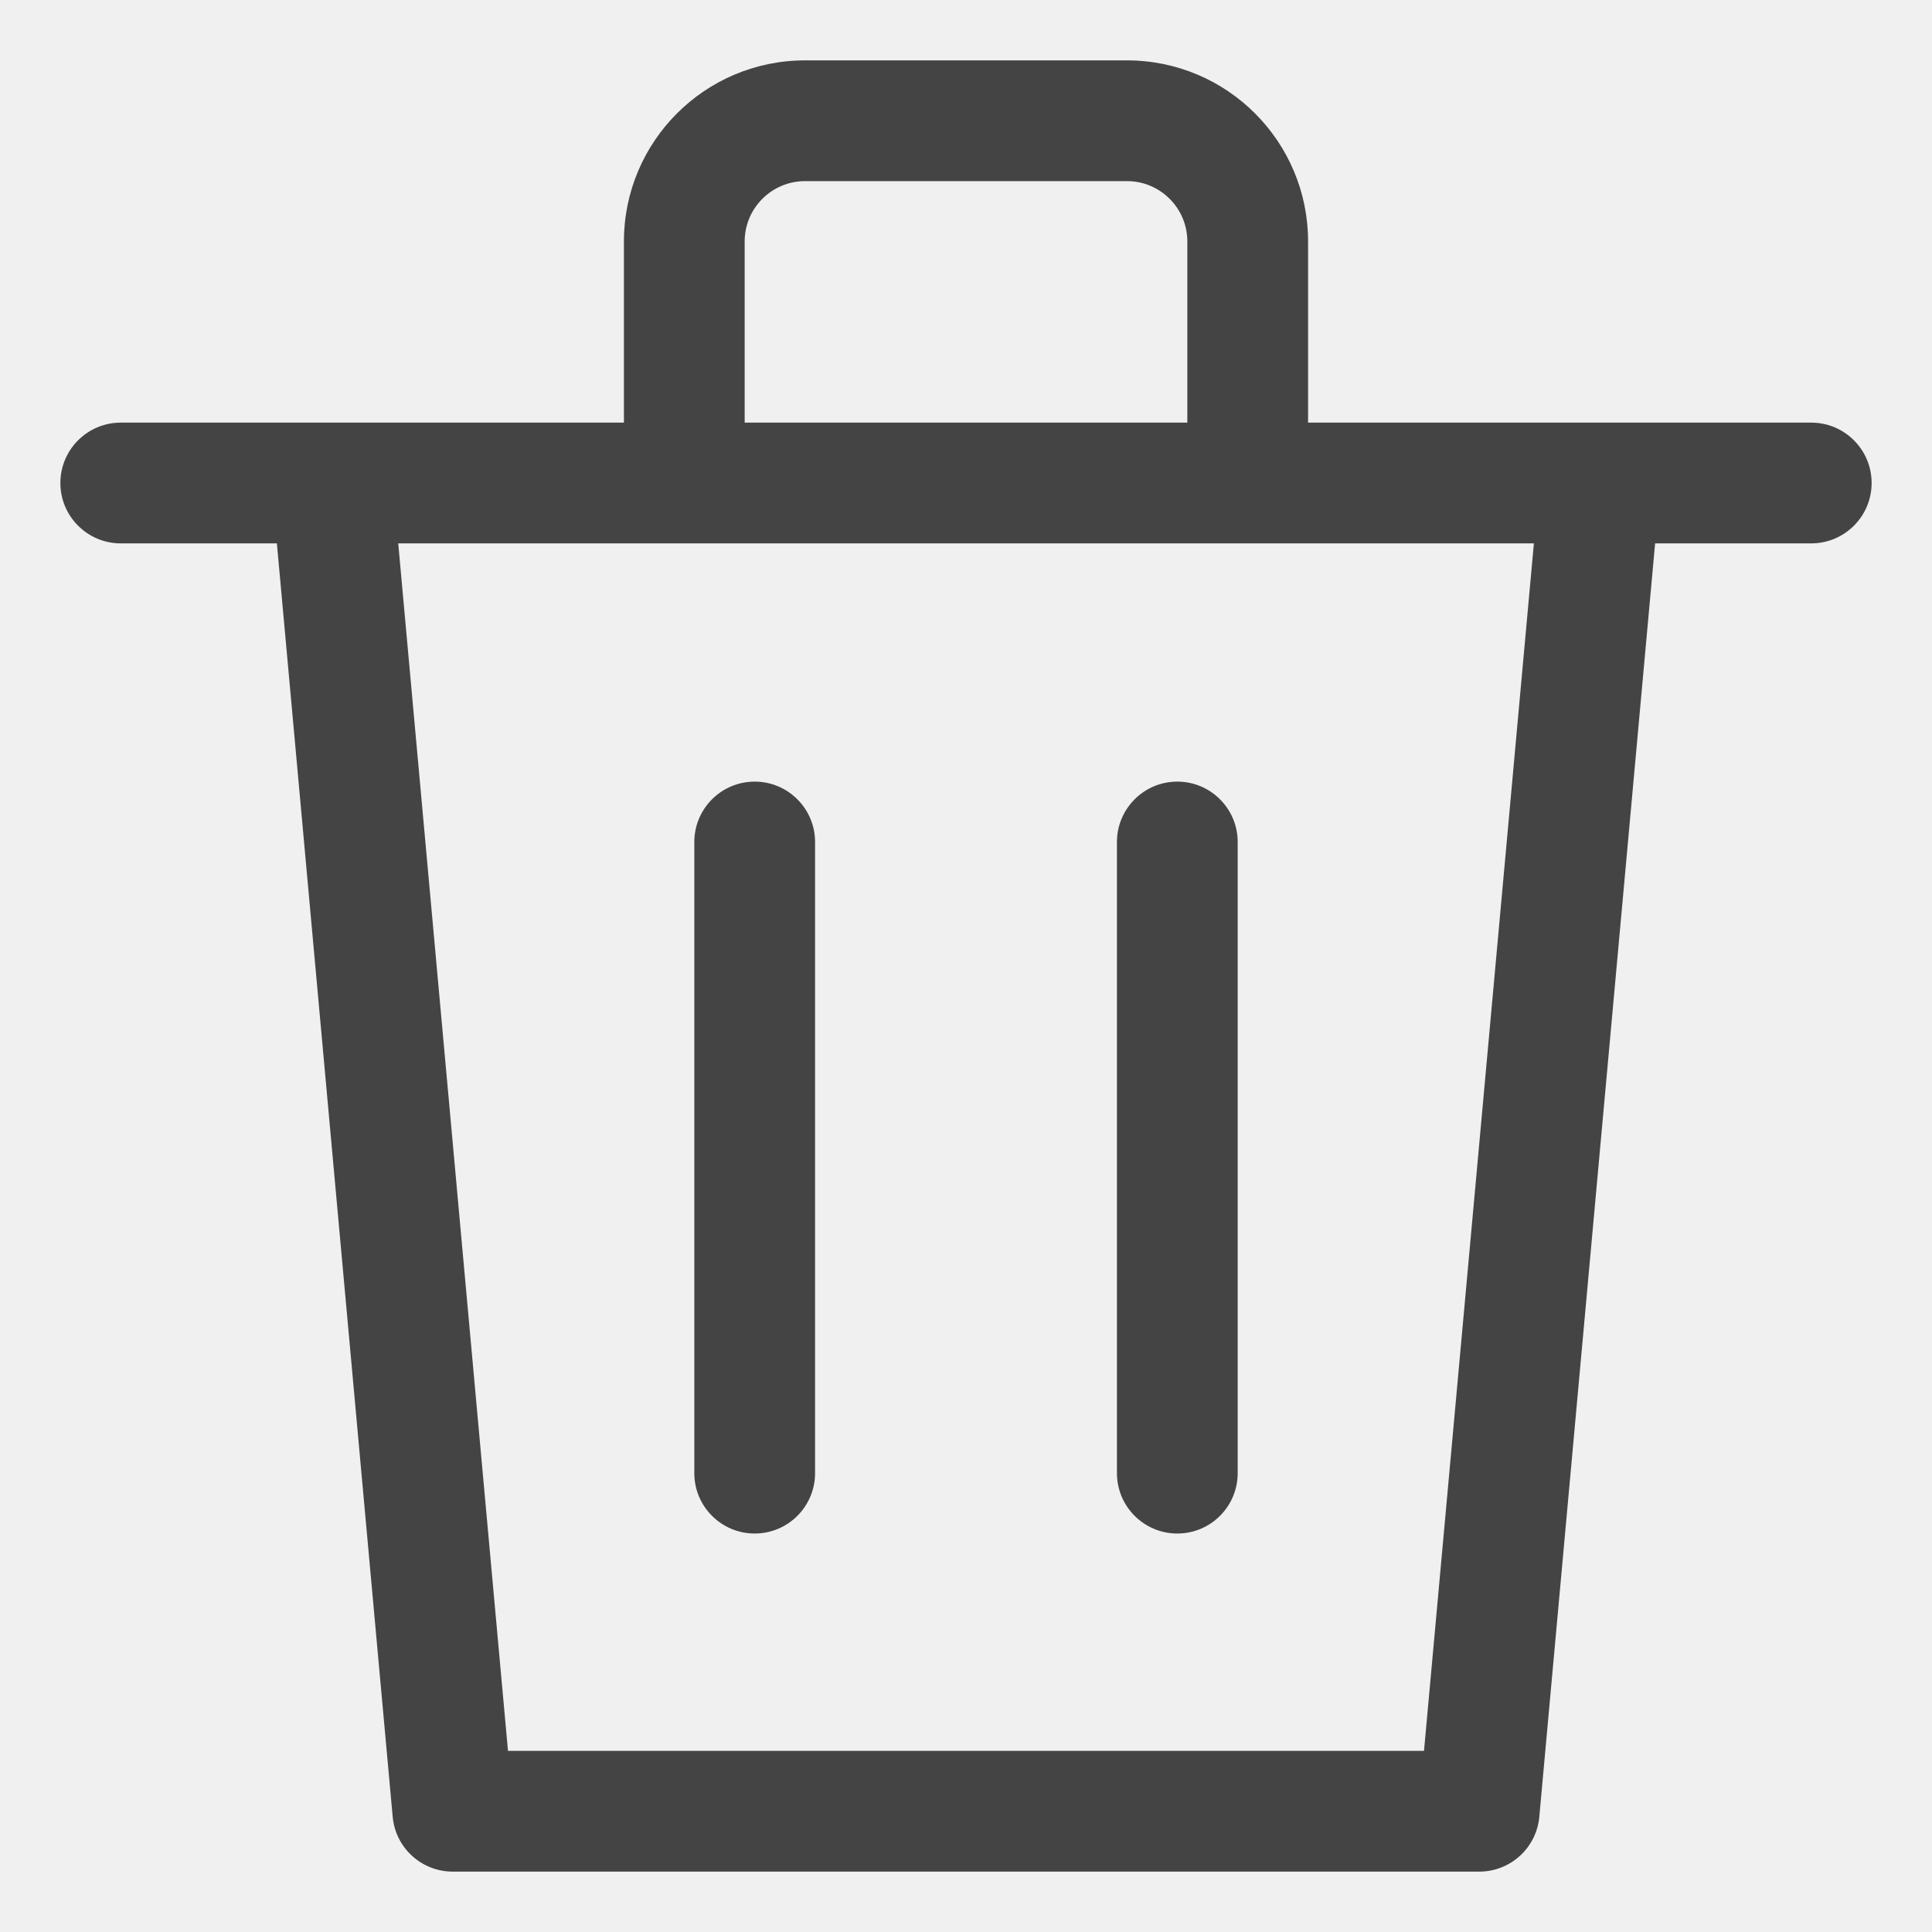
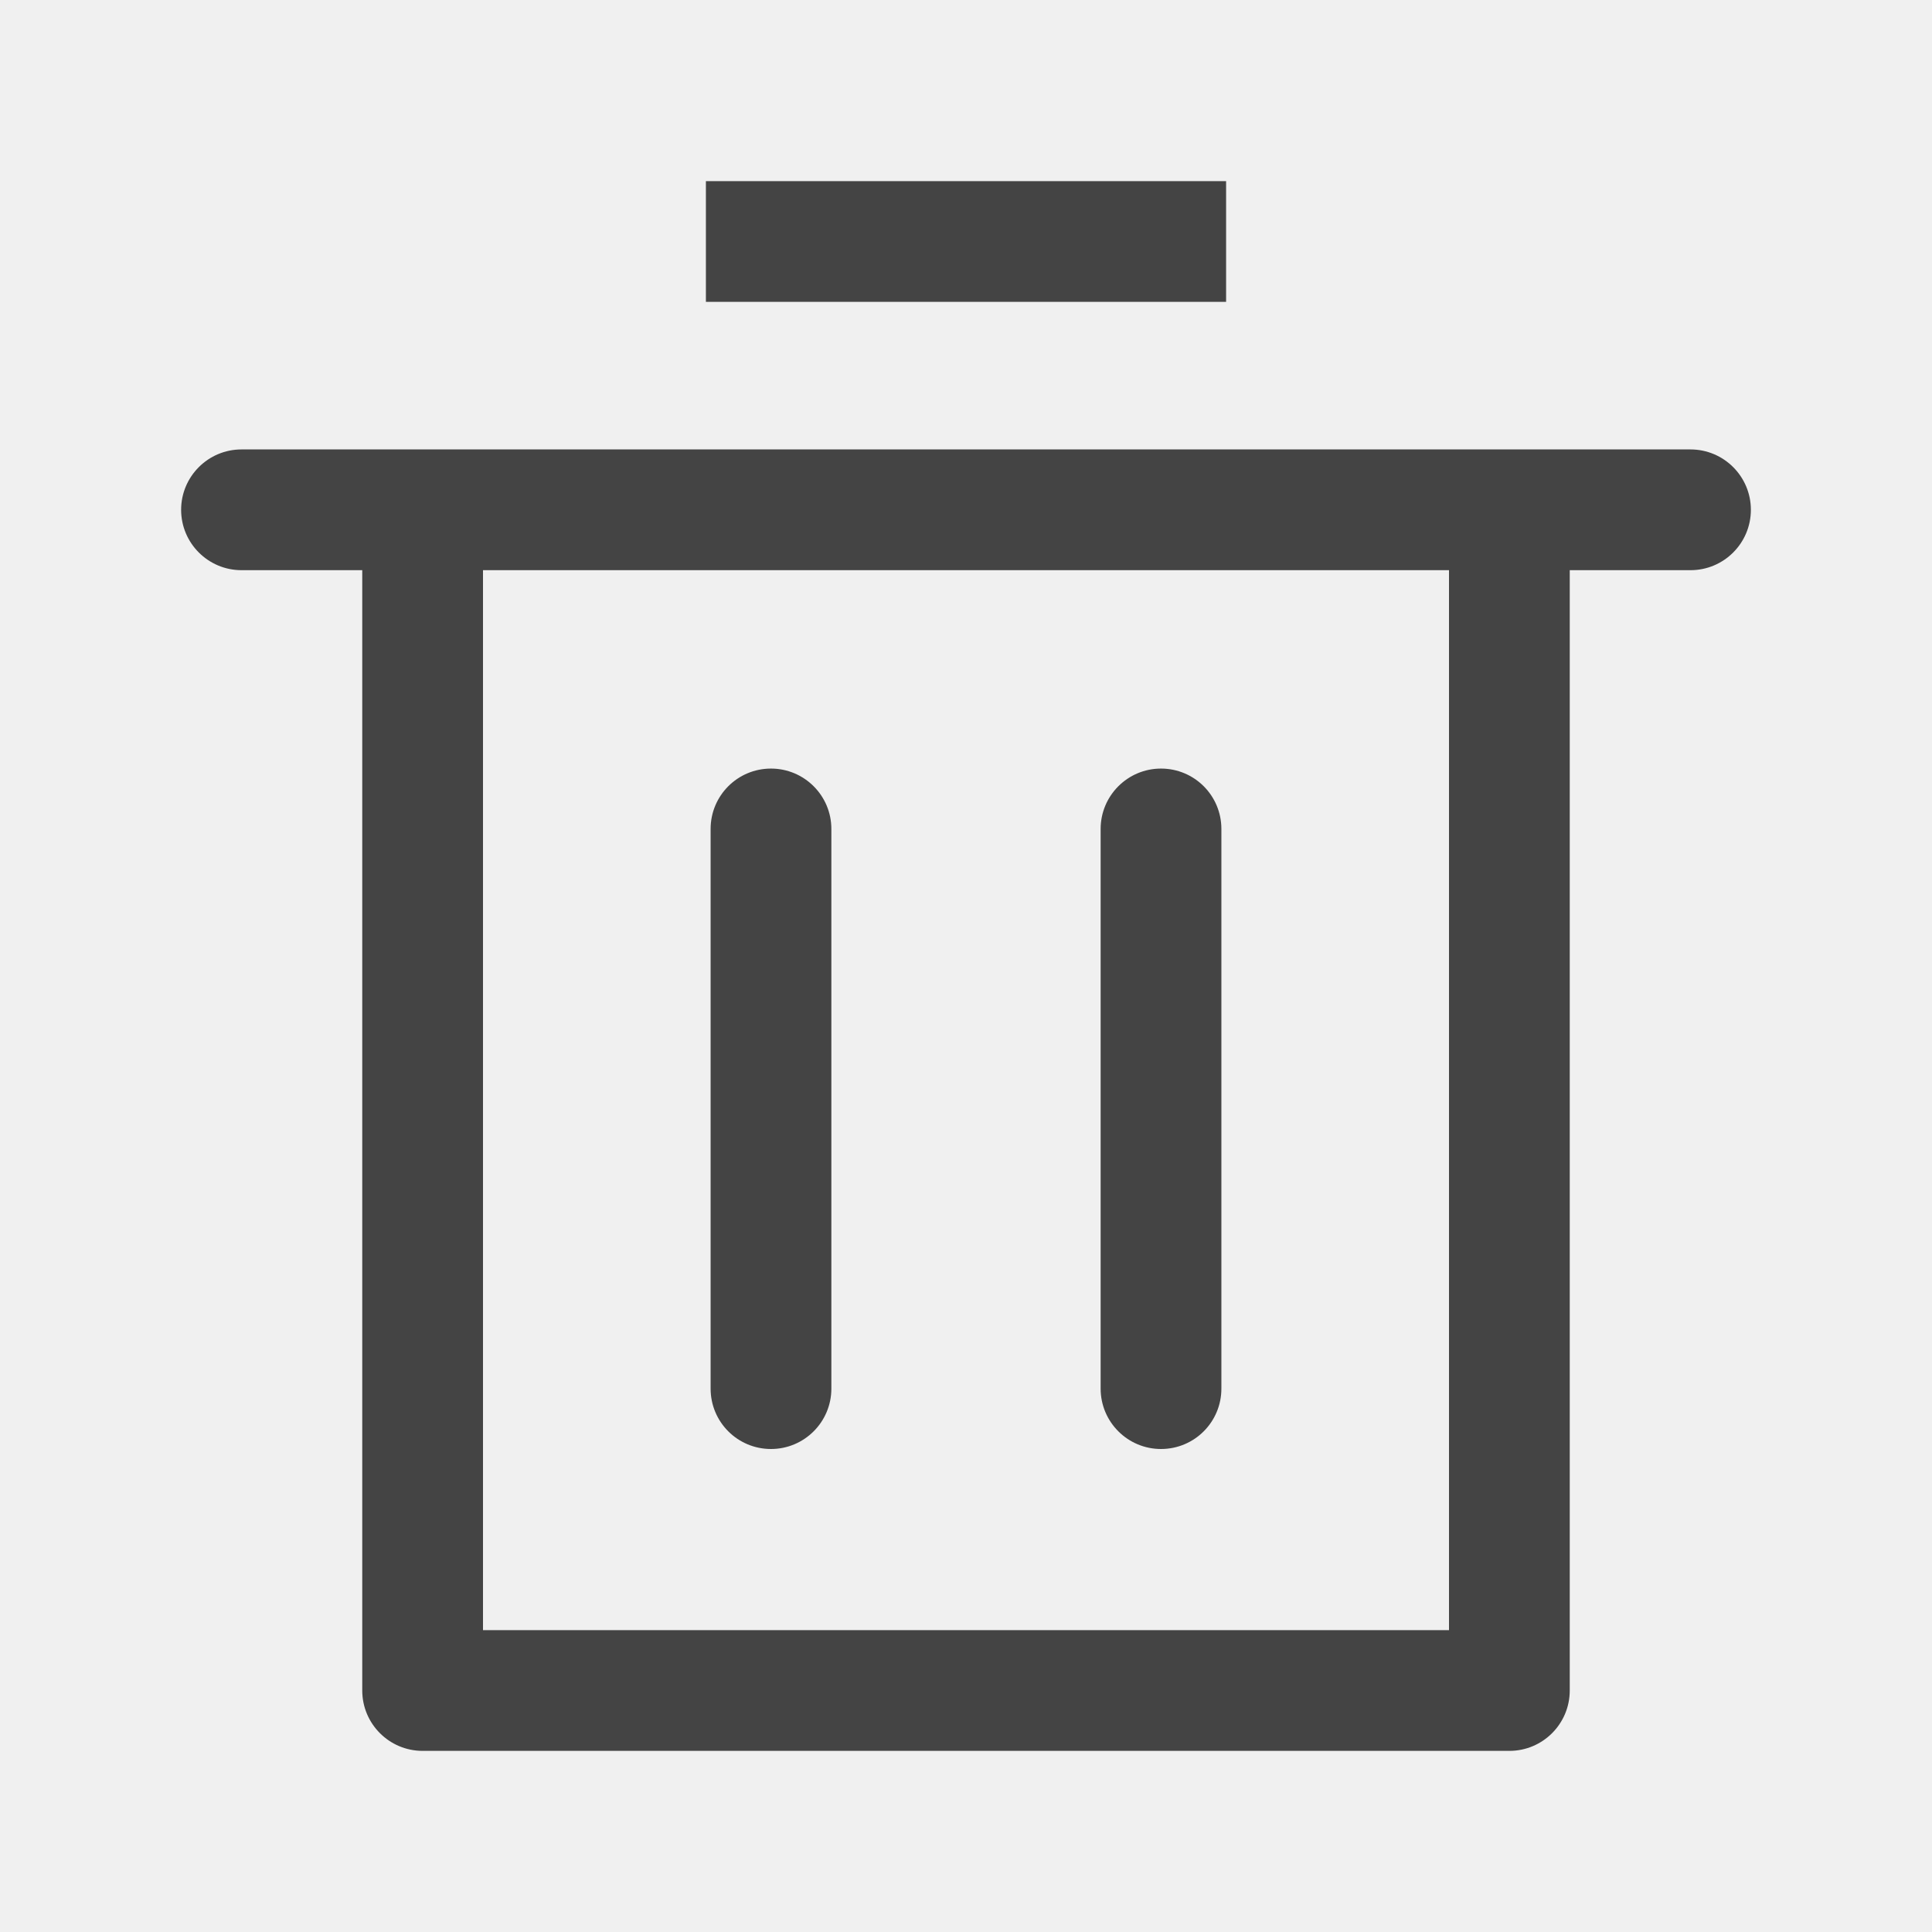
<svg xmlns="http://www.w3.org/2000/svg" width="16" height="16" viewBox="0 0 16 16" fill="none">
-   <g clip-path="url(#clip0_521_534)">
-     <path fill-rule="evenodd" clip-rule="evenodd" d="M6.667 1.5C6.391 1.5 6.167 1.724 6.167 2V3.5H9.833V2C9.833 1.724 9.609 1.5 9.333 1.5H6.667ZM10.833 3.5V2C10.833 1.172 10.162 0.5 9.333 0.5H6.667C5.838 0.5 5.167 1.172 5.167 2V3.5H1C0.724 3.5 0.5 3.724 0.5 4C0.5 4.276 0.724 4.5 1 4.5H2.293L3.252 15.045C3.275 15.303 3.491 15.5 3.75 15.5H12.25C12.509 15.5 12.725 15.303 12.748 15.045L13.707 4.5H15C15.276 4.5 15.5 4.276 15.5 4C15.5 3.724 15.276 3.5 15 3.5H10.833ZM12.703 4.5H3.298L4.207 14.5H11.793L12.703 4.5ZM6.25 6.473C6.526 6.473 6.75 6.697 6.75 6.973V12.2C6.75 12.476 6.526 12.7 6.25 12.7C5.974 12.7 5.75 12.476 5.75 12.2V6.973C5.75 6.697 5.974 6.473 6.25 6.473ZM9.75 6.473C10.026 6.473 10.25 6.697 10.25 6.973V12.2C10.25 12.476 10.026 12.7 9.75 12.7C9.474 12.7 9.25 12.476 9.25 12.2V6.973C9.25 6.697 9.474 6.473 9.75 6.473Z" fill="#444444" />
-   </g>
-   <defs>
-     <clipPath id="clip0_521_534">
-       <rect width="16" height="16" fill="white" />
-     </clipPath>
-   </defs>
+   <path fill-rule="evenodd" clip-rule="evenodd" d="M5.846 1.5H10.154V2.5H5.846V1.5ZM1.5 4.222C1.5 3.946 1.724 3.722 2 3.722H14C14.276 3.722 14.5 3.946 14.5 4.222C14.5 4.498 14.276 4.722 14 4.722H13V14C13 14.276 12.776 14.5 12.5 14.5H3.5C3.224 14.5 3 14.276 3 14V4.722H2C1.724 4.722 1.5 4.498 1.5 4.222ZM4 4.722V13.5H12V4.722H4ZM6.385 6.365C6.661 6.365 6.885 6.589 6.885 6.865V11.5C6.885 11.776 6.661 12 6.385 12C6.108 12 5.885 11.776 5.885 11.5V6.865C5.885 6.589 6.108 6.365 6.385 6.365ZM9.615 6.365C9.892 6.365 10.115 6.589 10.115 6.865V11.5C10.115 11.776 9.892 12 9.615 12C9.339 12 9.115 11.776 9.115 11.5V6.865C9.115 6.589 9.339 6.365 9.615 6.365Z" fill="#444444" />
</svg>
